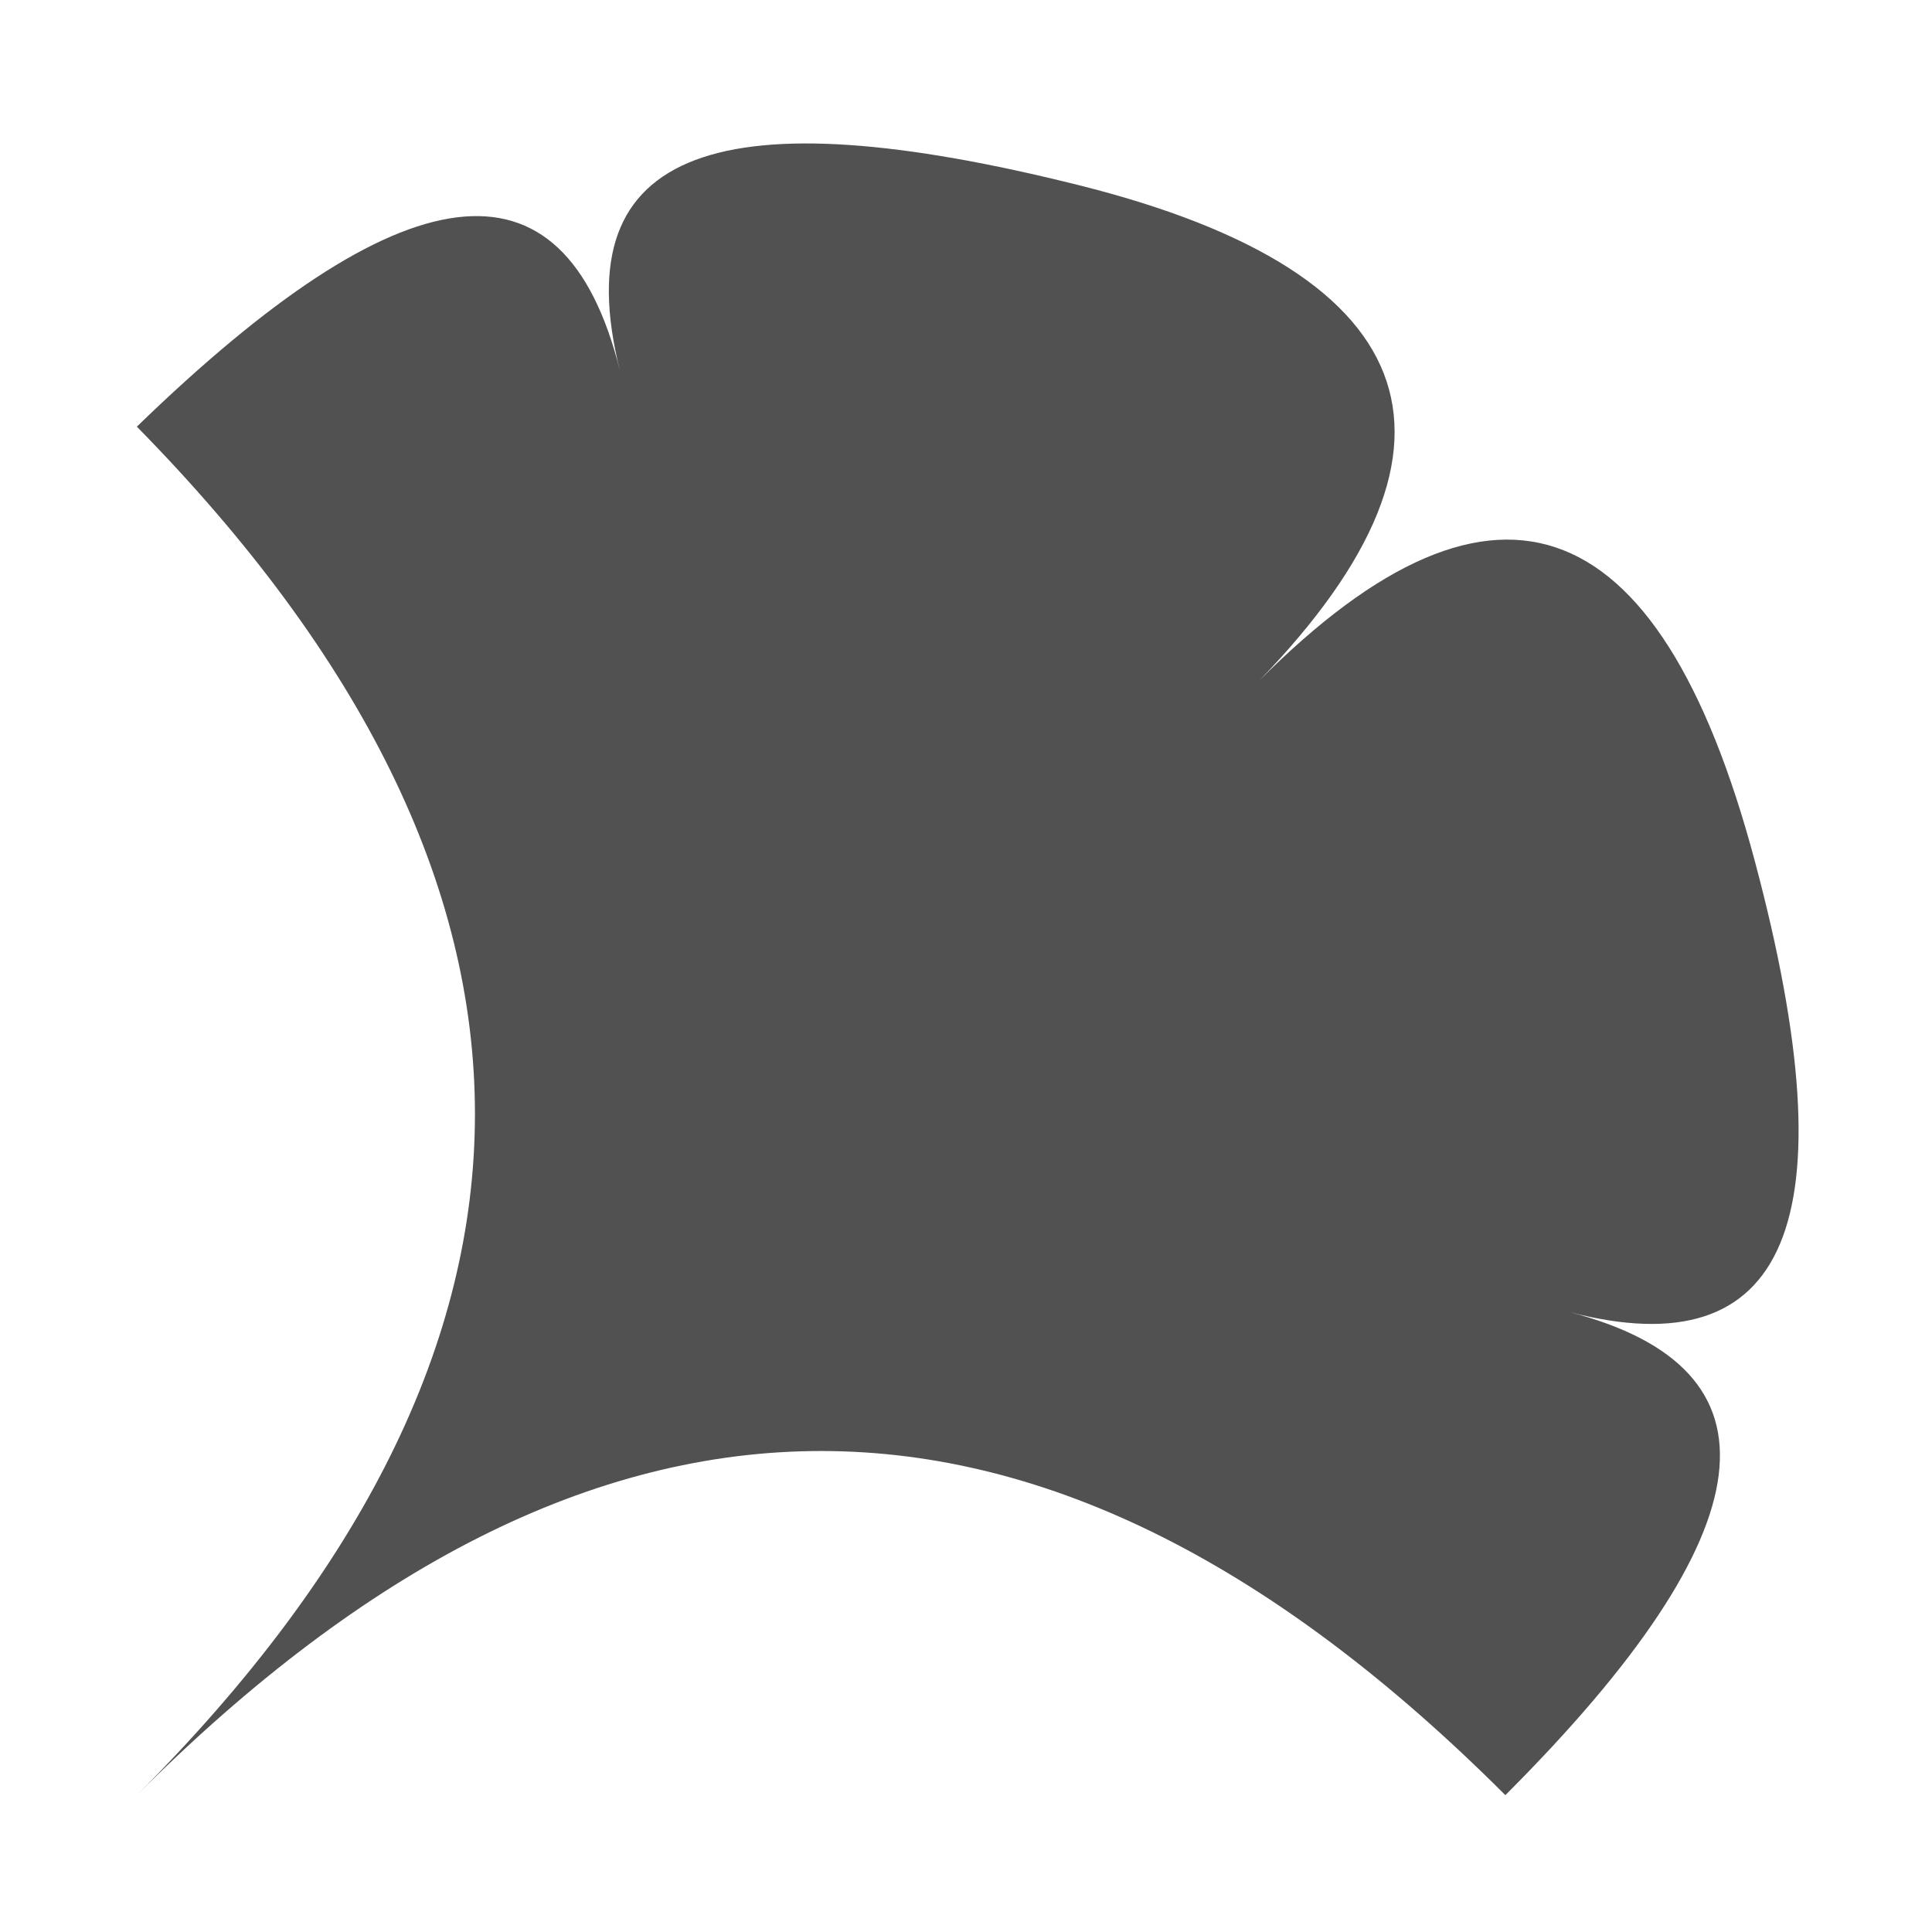
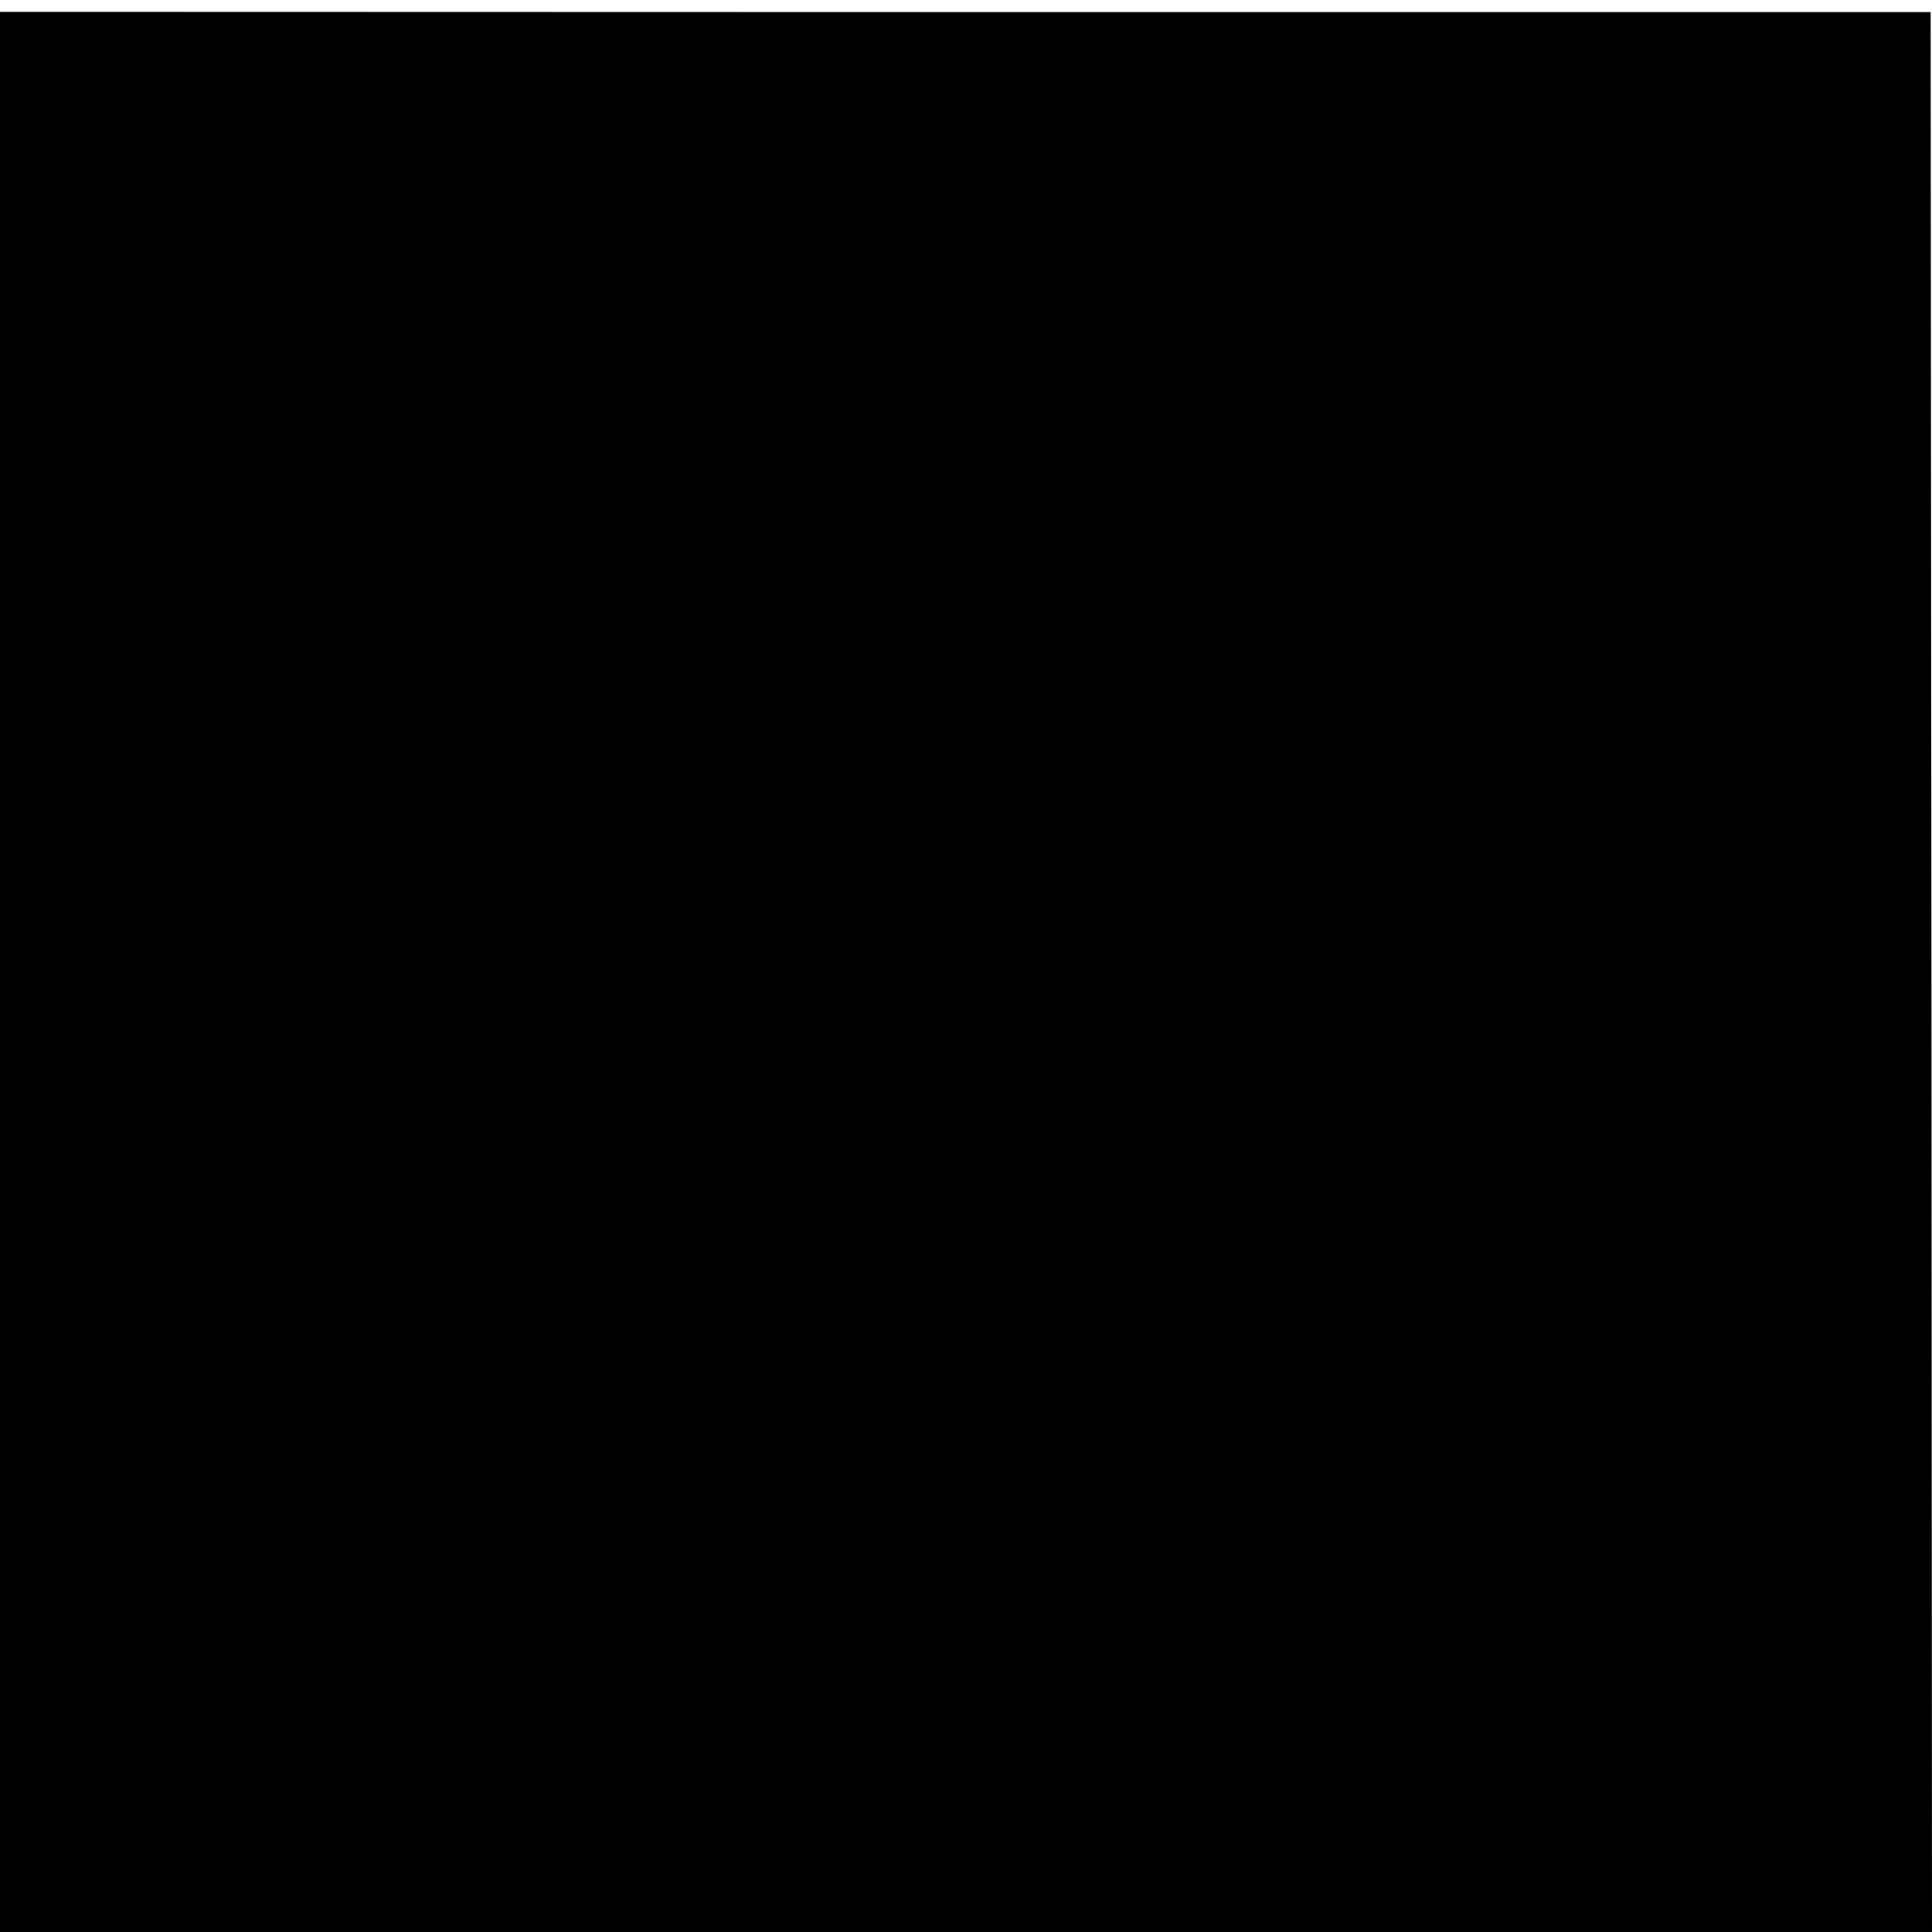
- <svg xmlns="http://www.w3.org/2000/svg" version="1.1" x="0px" y="0px" width="24px" height="24px" viewBox="0 0 24 24">
-   <style type="text/css">
- 	.st0{fill:#515151;}
- </style>
-   <path class="st0" d="M1.7,22.3c5.7-5.7,11.3-5.7,17,0c3.3-3.3,3.5-5.3,0.8-6c2.7,0.7,3.5-1.1,2.3-5.6s-3.3-5.2-6.3-2.1  c3-3,2.3-5.2-2.1-6.3S7,1.8,7.7,4.6C7,1.8,5,2.1,1.7,5.3C7.3,11,7.3,16.7,1.7,22.3" />
+ <svg xmlns="http://www.w3.org/2000/svg" version="1.0" width="719pt" height="719pt" viewBox="0 0 719 719" preserveAspectRatio="xMidYMid meet">
+   <g transform="translate(0,719) scale(0.1,-0.1)" fill="#000000" stroke="none">
+     <path d="M0 3573 l0 -3573 3595 0 3595 0 -2 3573 -3 3572 -3592 0 -3593 1 0 -3573z" />
+   </g>
</svg>
